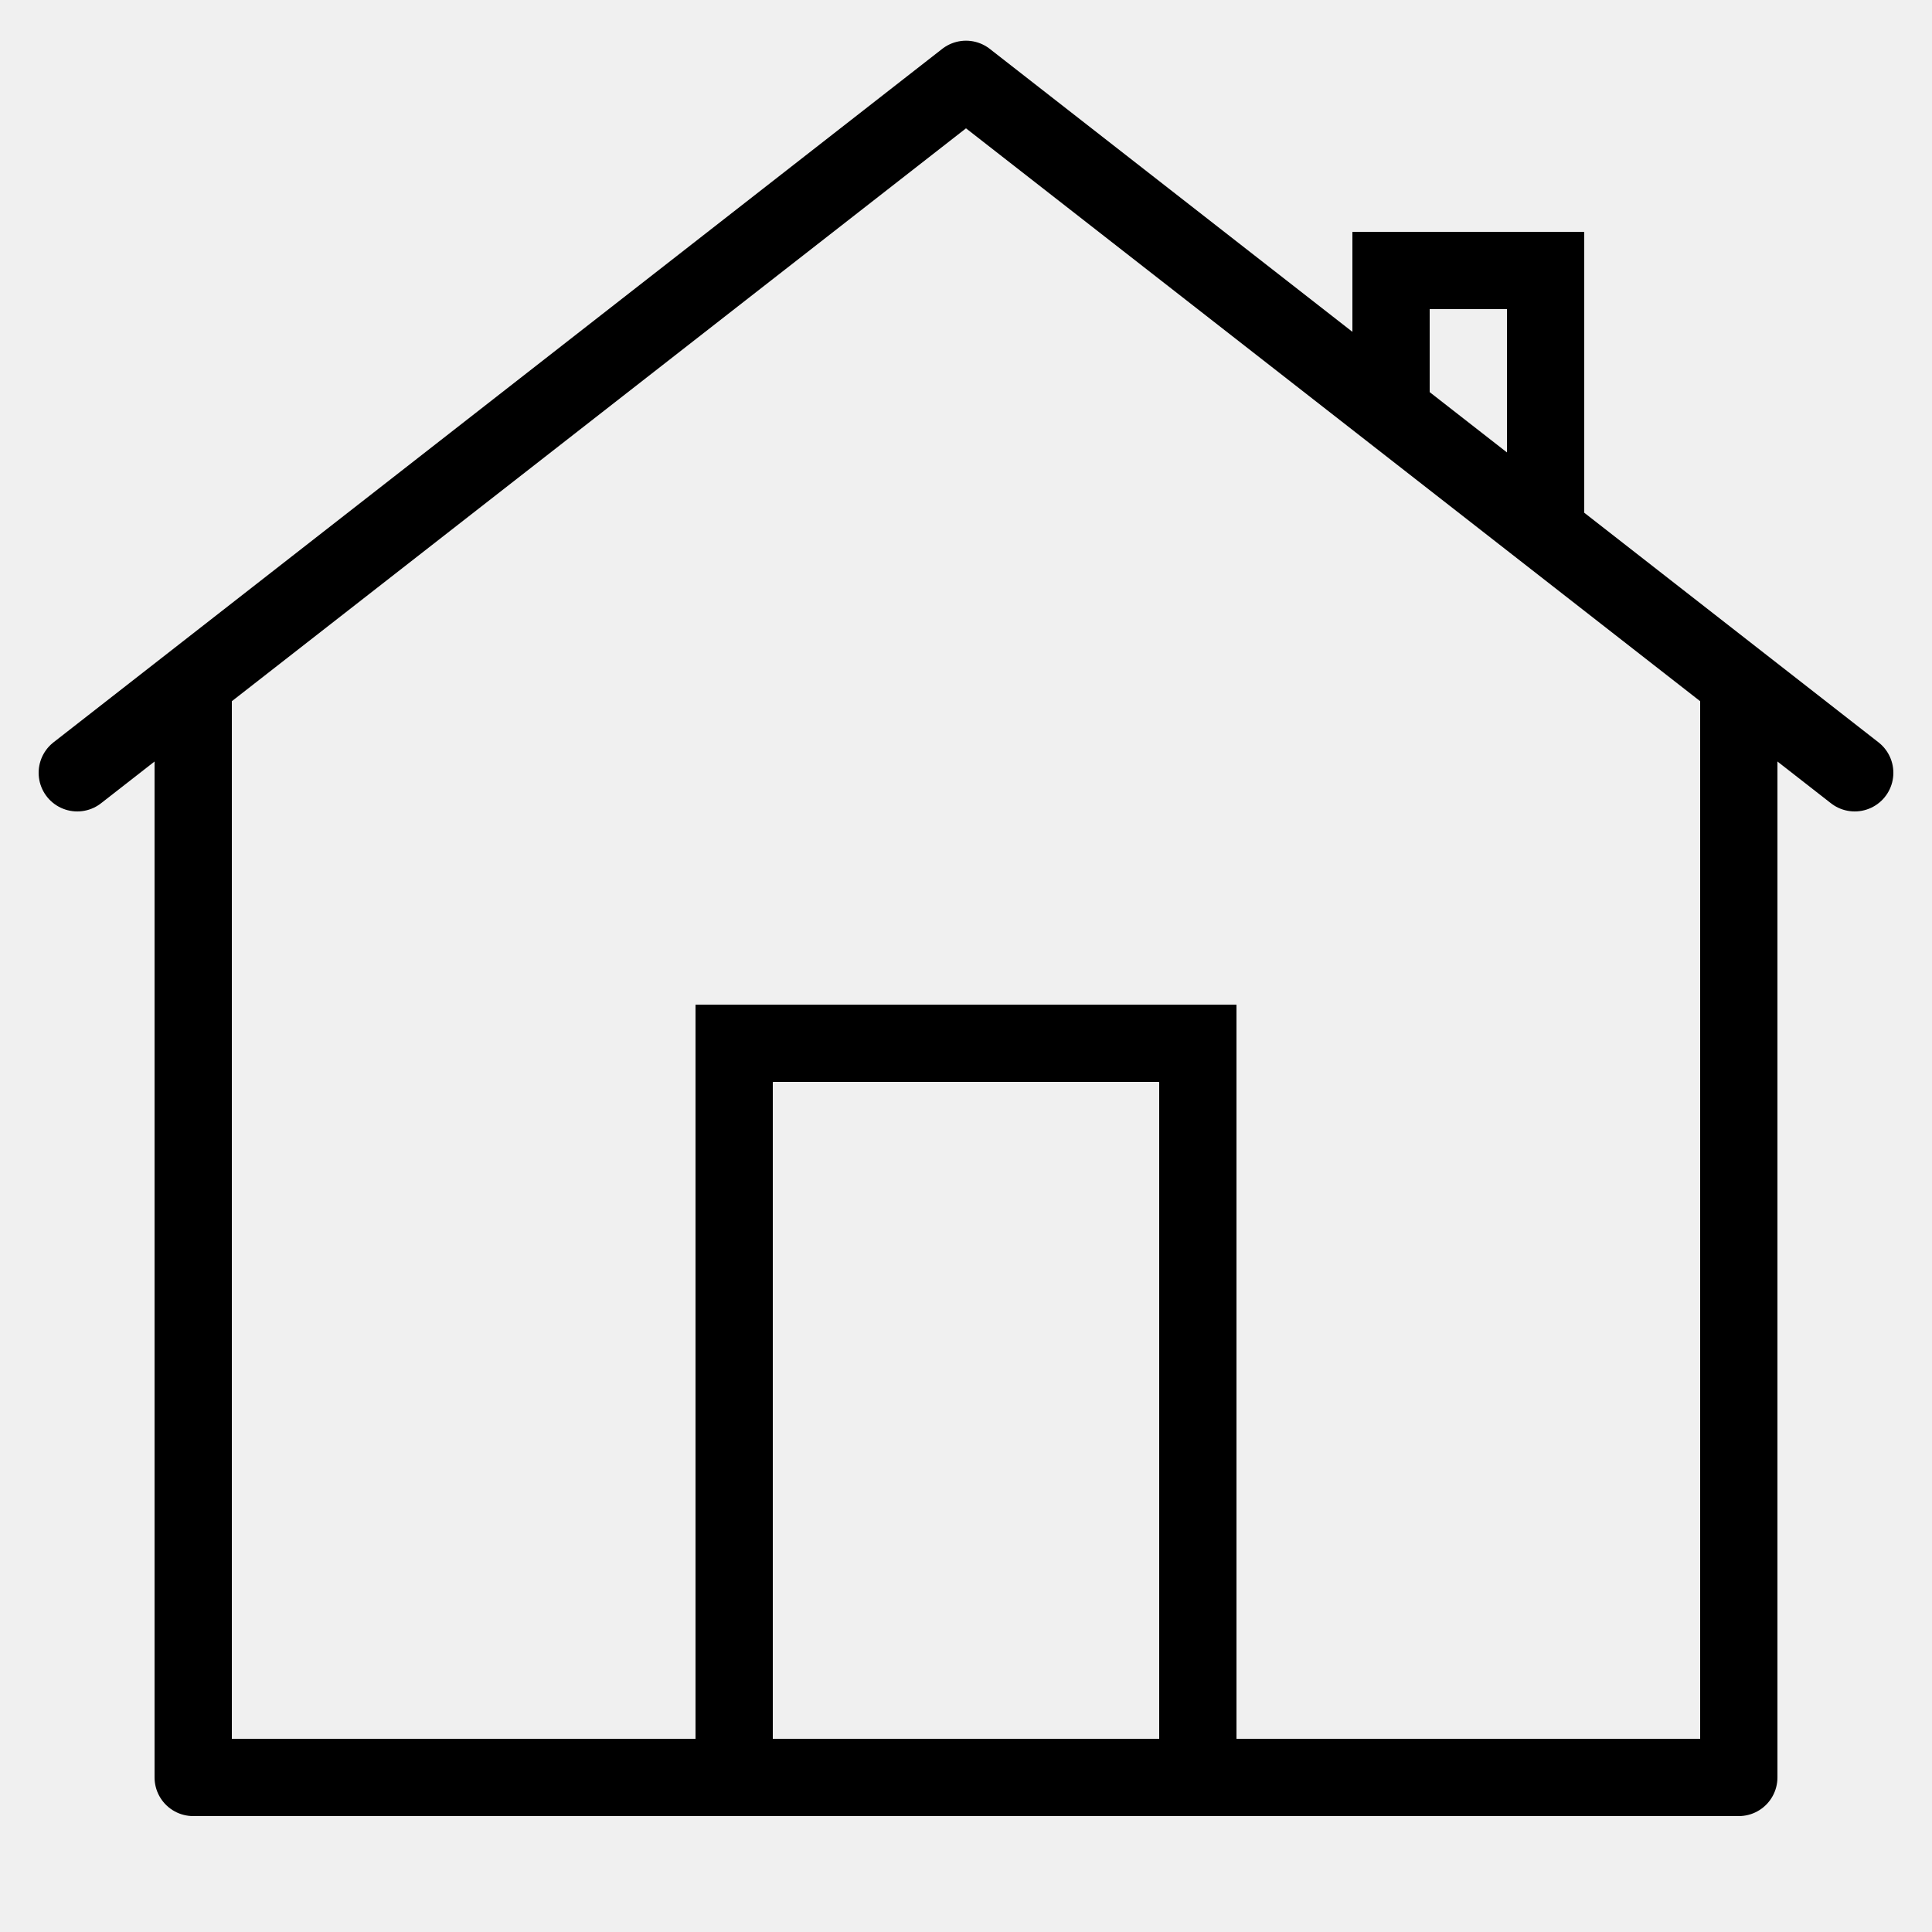
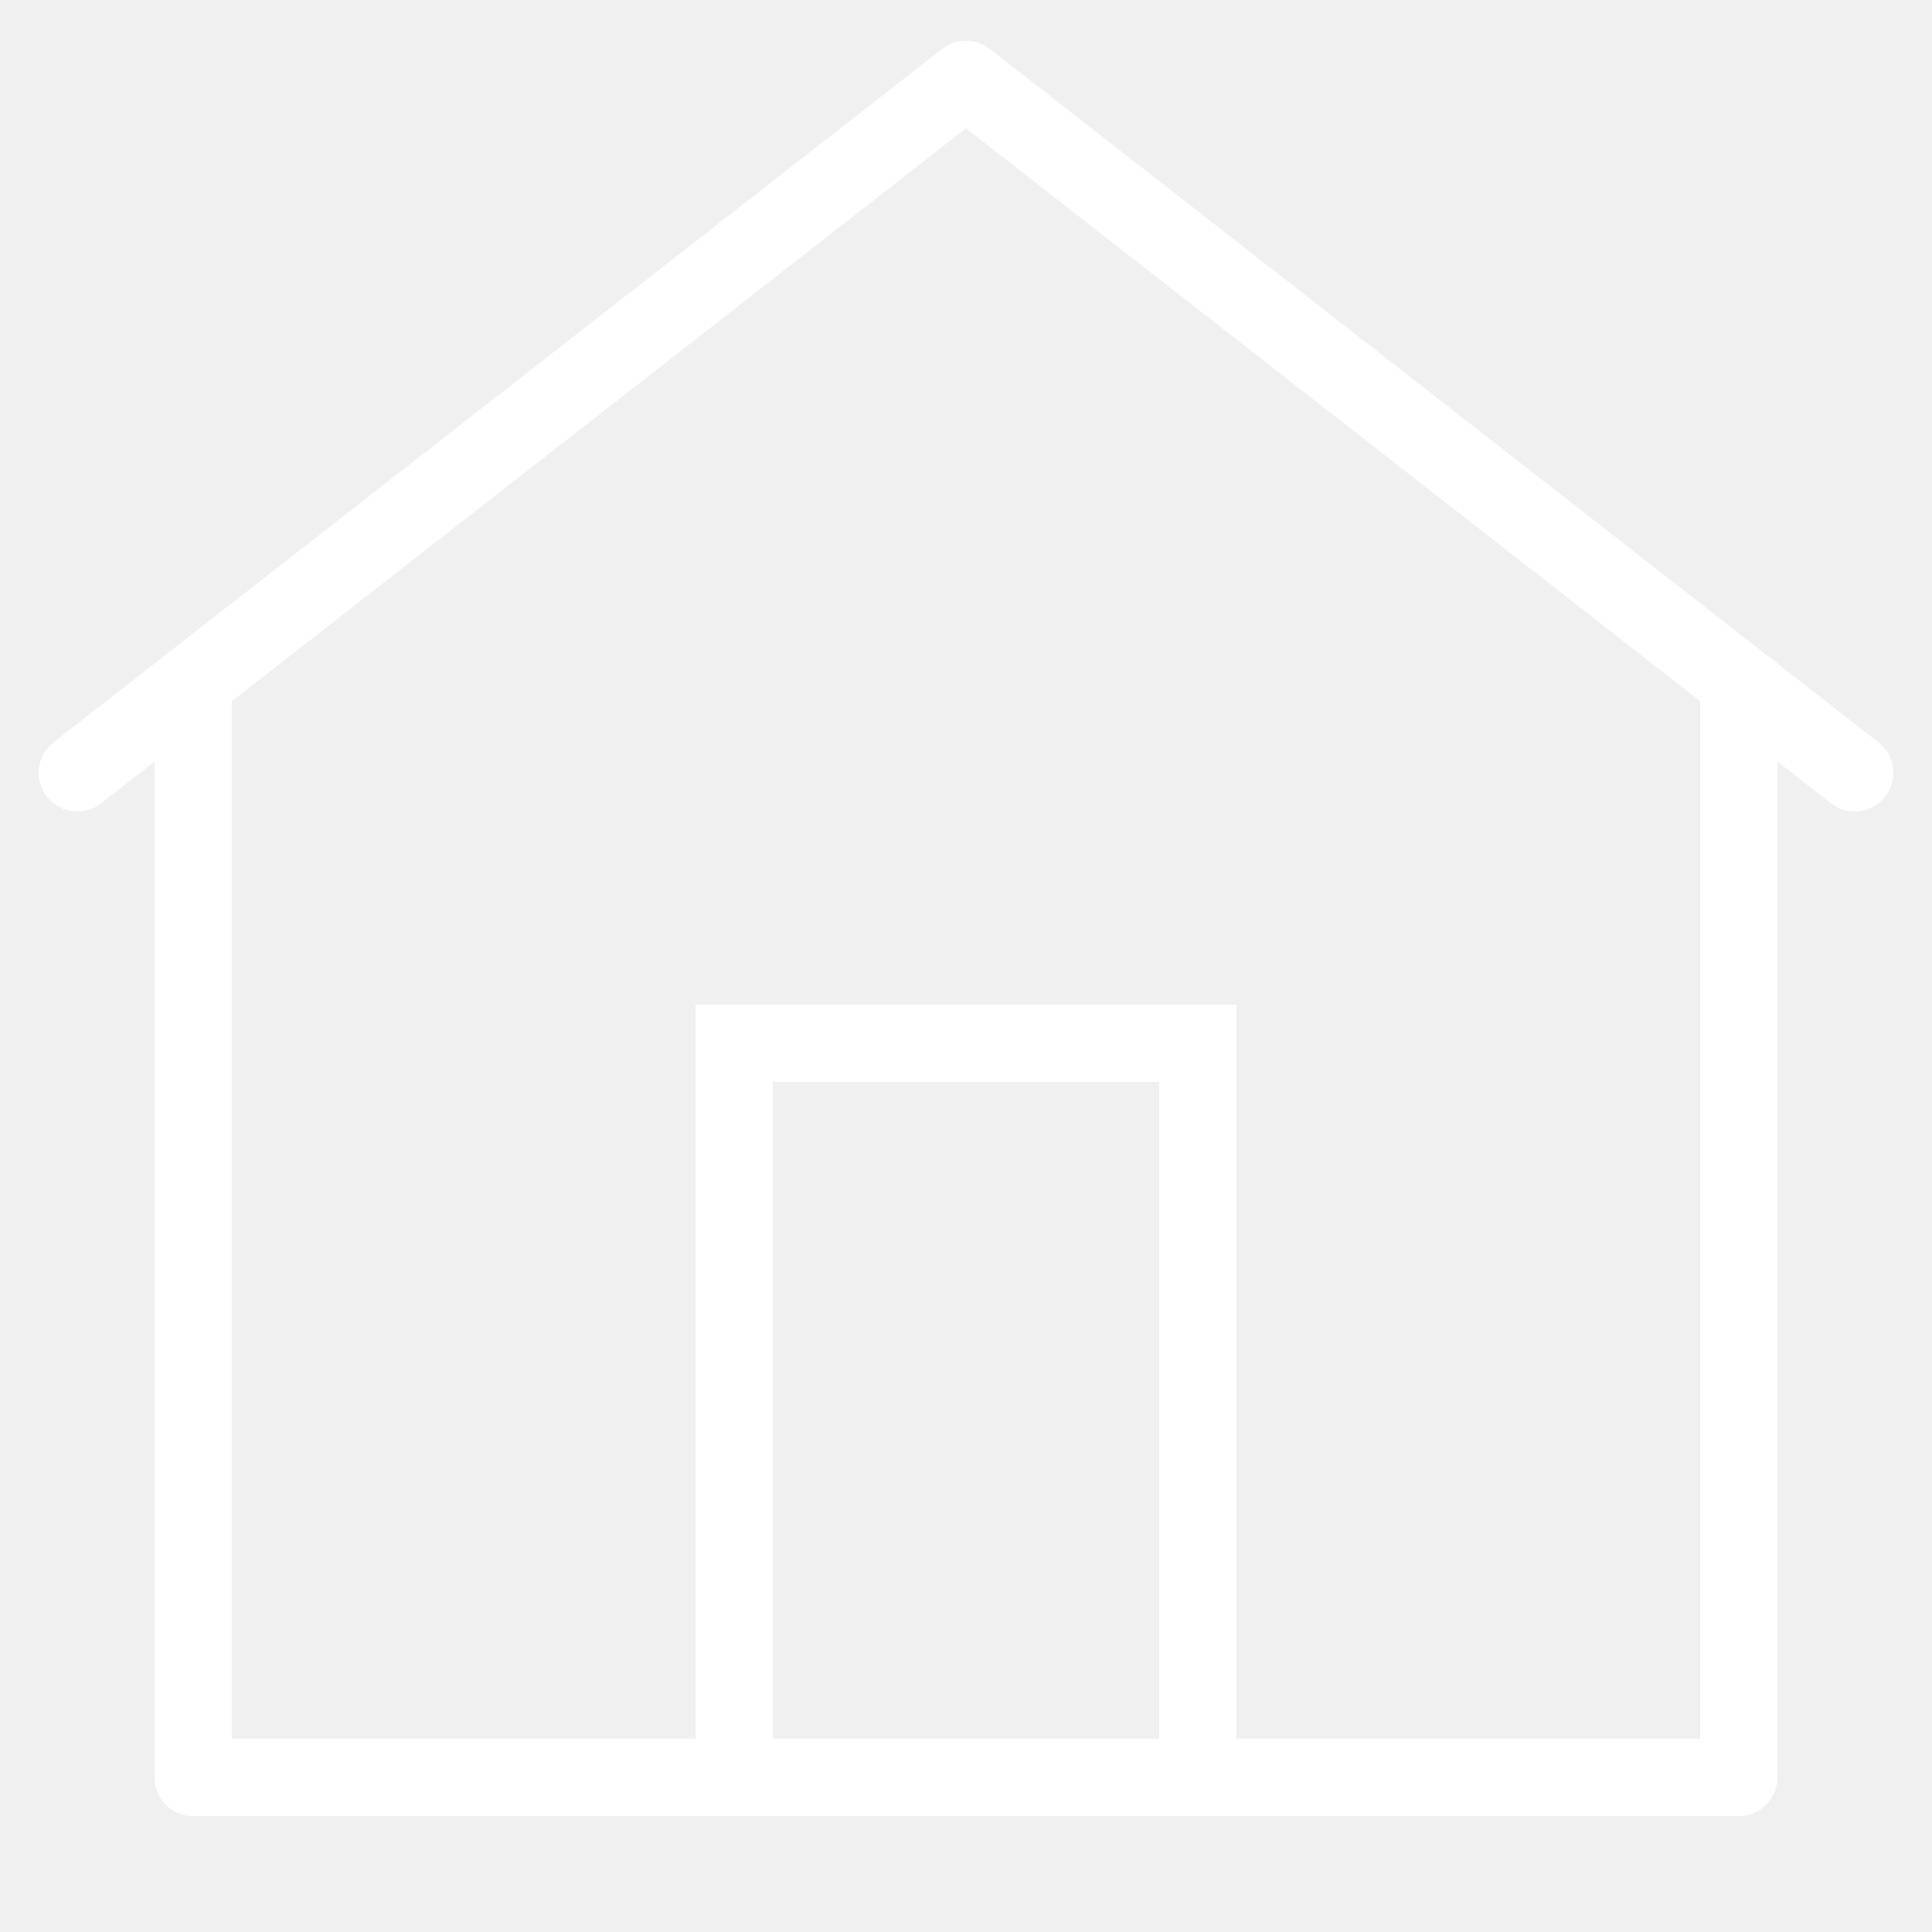
- <svg xmlns="http://www.w3.org/2000/svg" viewBox="0 0 50 50" width="500px" height="500px">
-   <polyline style="fill:none;stroke:#000000;stroke-width:2;stroke-linecap:round;stroke-linejoin:round;stroke-miterlimit:10;" points="45,18 45,46 5,46 5,18 " />
-   <polyline style="fill:none;stroke:#000000;stroke-width:2;stroke-linecap:round;stroke-miterlimit:10;" points="19,46 19,27 31,27 31,46 " />
-   <polygon points="35,6 35,9.016 37,11.094 37,8 39,8 39,13.203 41,15.266 41,6 " />
-   <polyline style="fill:none;stroke:#000000;stroke-width:2;stroke-linecap:round;stroke-linejoin:round;stroke-miterlimit:10;" points="2,20 25,2.053 48,20 " />
+ <svg xmlns="http://www.w3.org/2000/svg" viewBox="0 0 50 50" width="16px" height="16px">
+   <polyline style="fill:none;stroke:#fff;stroke-width:2;stroke-linecap:round;stroke-linejoin:round;stroke-miterlimit:10;" points="45,18 45,46 5,46 5,18 " />
+   <polyline style="fill:none;stroke:#fff;stroke-width:2;stroke-linecap:round;stroke-miterlimit:10;" points="19,46 19,27 31,27 31,46 " />
+   <polyline style="fill:none;stroke:#fff;stroke-width:2;stroke-linecap:round;stroke-linejoin:round;stroke-miterlimit:10;" points="2,20 25,2.053 48,20 " />
</svg>
